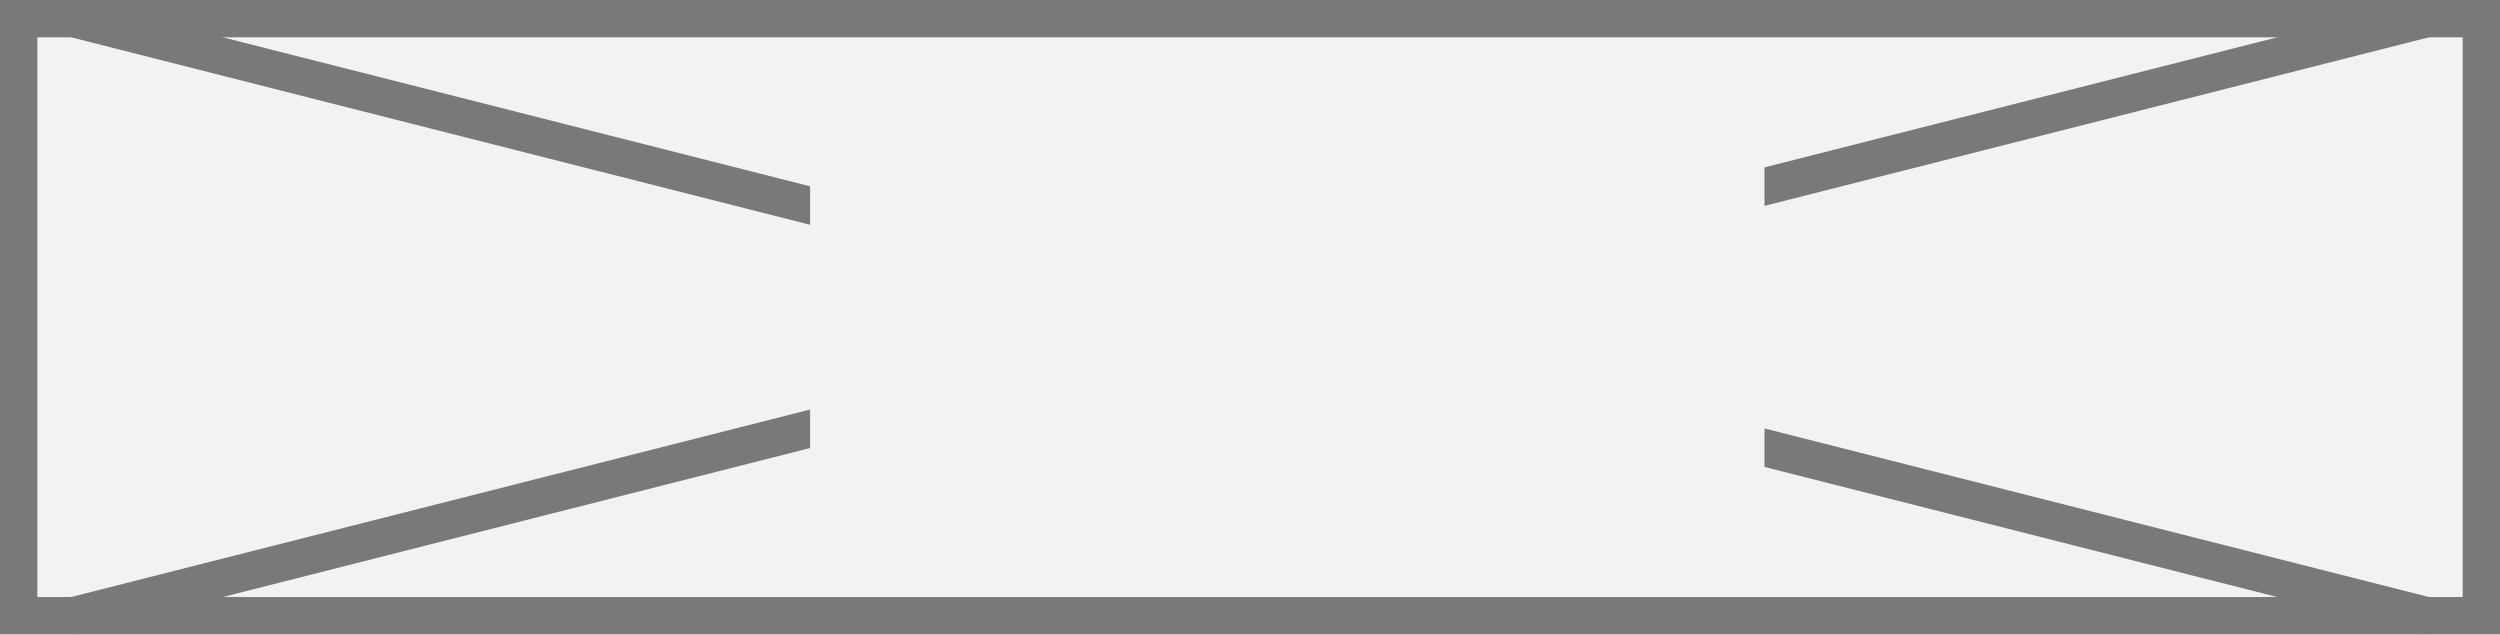
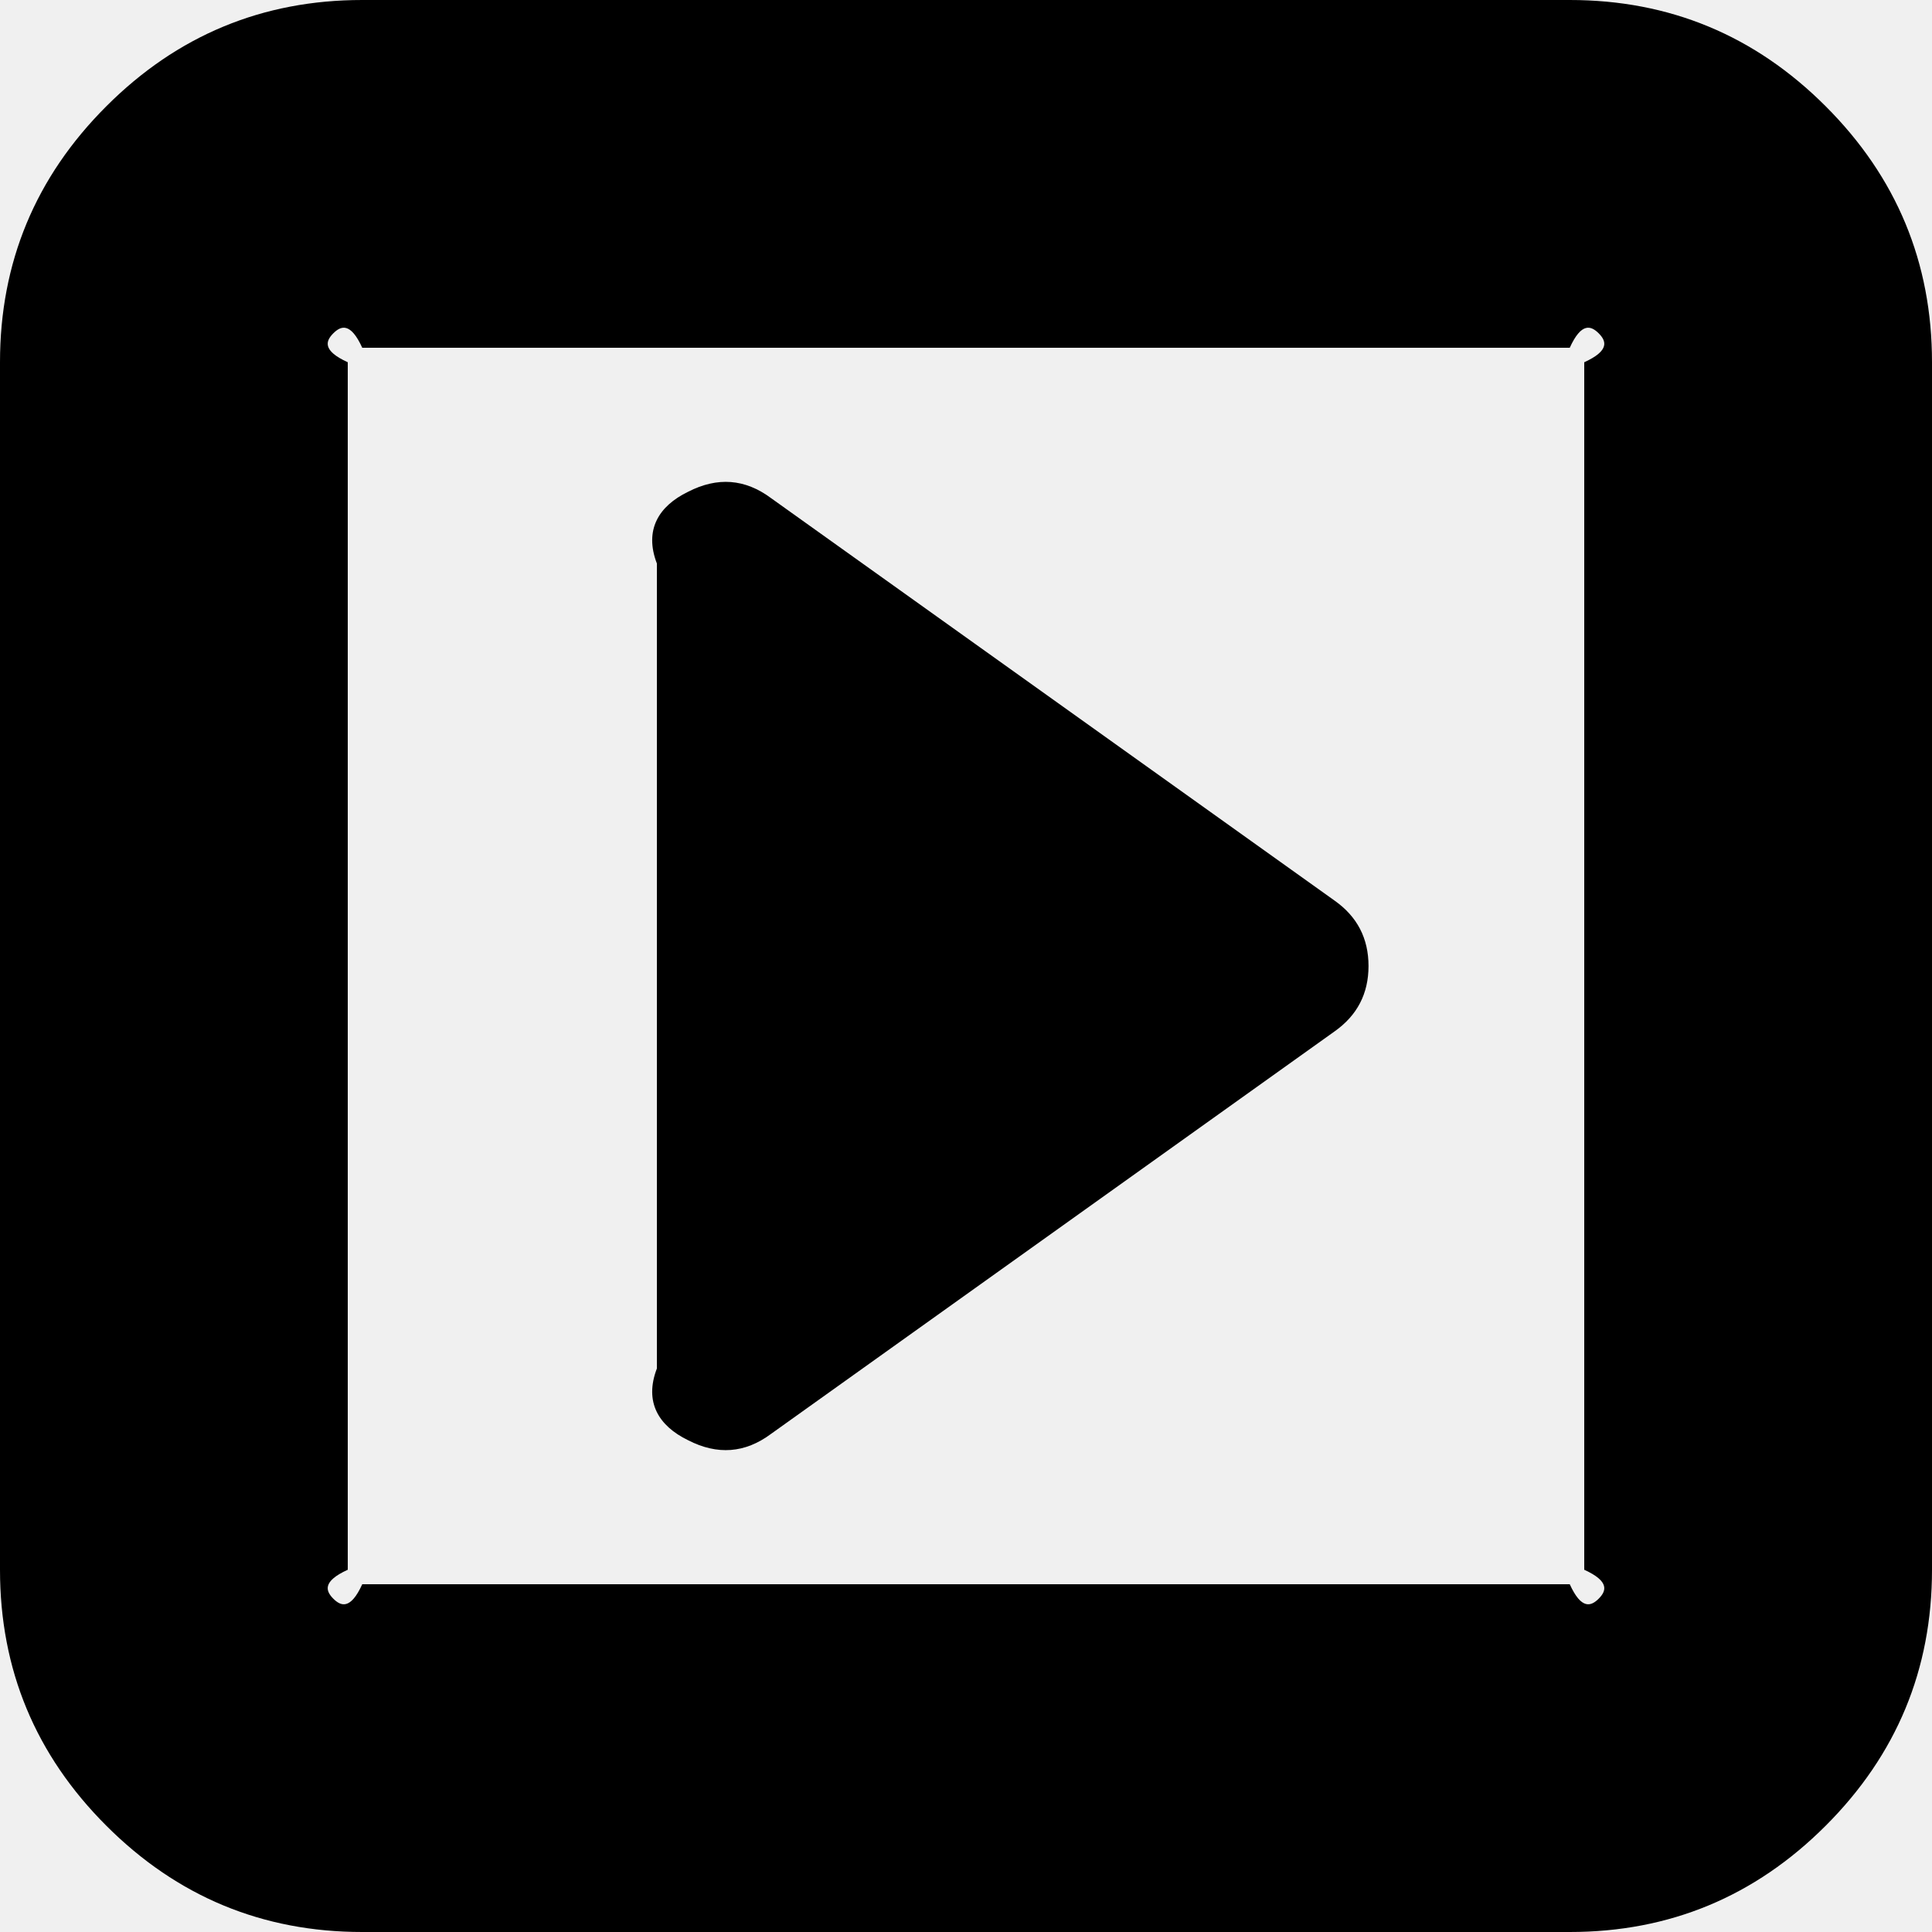
- <svg xmlns="http://www.w3.org/2000/svg" version="1.1" width="67px" height="17px">
-   <defs>
-     <mask fill="white" id="clip83">
-       <path d="M 1279.711 1372  L 1305.289 1372  L 1305.289 1391  L 1279.711 1391  Z M 1258 1372  L 1325 1372  L 1325 1389  L 1258 1389  Z " fill-rule="evenodd" />
-     </mask>
-   </defs>
-   <g transform="matrix(1 0 0 1 -1258 -1372 )">
-     <path d="M 1258.5 1372.5  L 1324.5 1372.5  L 1324.5 1388.5  L 1258.5 1388.5  L 1258.5 1372.5  Z " fill-rule="nonzero" fill="#f2f2f2" stroke="none" />
-     <path d="M 1258.5 1372.5  L 1324.5 1372.5  L 1324.5 1388.5  L 1258.5 1388.5  L 1258.5 1372.5  Z " stroke-width="1" stroke="#797979" fill="none" />
-     <path d="M 1259.91 1372.485  L 1323.09 1388.515  M 1323.09 1372.485  L 1259.91 1388.515  " stroke-width="1" stroke="#797979" fill="none" mask="url(#clip83)" />
+ <svg xmlns="http://www.w3.org/2000/svg" version="1.1" width="50px" height="50px">
+   <g transform="matrix(1 0 0 1 -1235 -468 )">
+     <path d="M 34.538 23.307  C 35.124 23.72  35.417 24.284  35.417 25  C 35.417 25.716  35.124 26.28  34.538 26.693  L 19.954 37.109  C 19.282 37.609  18.566 37.663  17.806 37.272  C 17.046 36.903  16.667 36.285  17 35.417  L 17 14.583  C 16.667 13.715  17.046 13.097  17.806 12.728  C 18.566 12.337  19.282 12.391  19.954 12.891  L 34.538 23.307  Z M 41.374 41.374  C 41.569 41.178  41.667 40.929  41 40.625  L 41 9.375  C 41.667 9.071  41.569 8.822  41.374 8.626  C 41.178 8.431  40.929 8.333  40.625 9  L 9.375 9  C 9.071 8.333  8.822 8.431  8.626 8.626  C 8.431 8.822  8.333 9.071  9 9.375  L 9 40.625  C 8.333 40.929  8.431 41.178  8.626 41.374  C 8.822 41.569  9.071 41.667  9.375 41  L 40.625 41  C 40.929 41.667  41.178 41.569  41.374 41.374  Z M 47.249 2.751  C 49.083 4.584  50 6.793  50 9.375  L 50 40.625  C 50 43.207  49.083 45.416  47.249 47.249  C 45.416 49.083  43.207 50  40.625 50  L 9.375 50  C 6.793 50  4.584 49.083  2.751 47.249  C 0.917 45.416  0 43.207  0 40.625  L 0 9.375  C 0 6.793  0.917 4.584  2.751 2.751  C 4.584 0.917  6.793 0  9.375 0  L 40.625 0  C 43.207 0  45.416 0.917  47.249 2.751  Z " fill-rule="nonzero" fill="#000000" stroke="none" transform="matrix(1 0 0 1 1235 468 )" />
  </g>
</svg>
